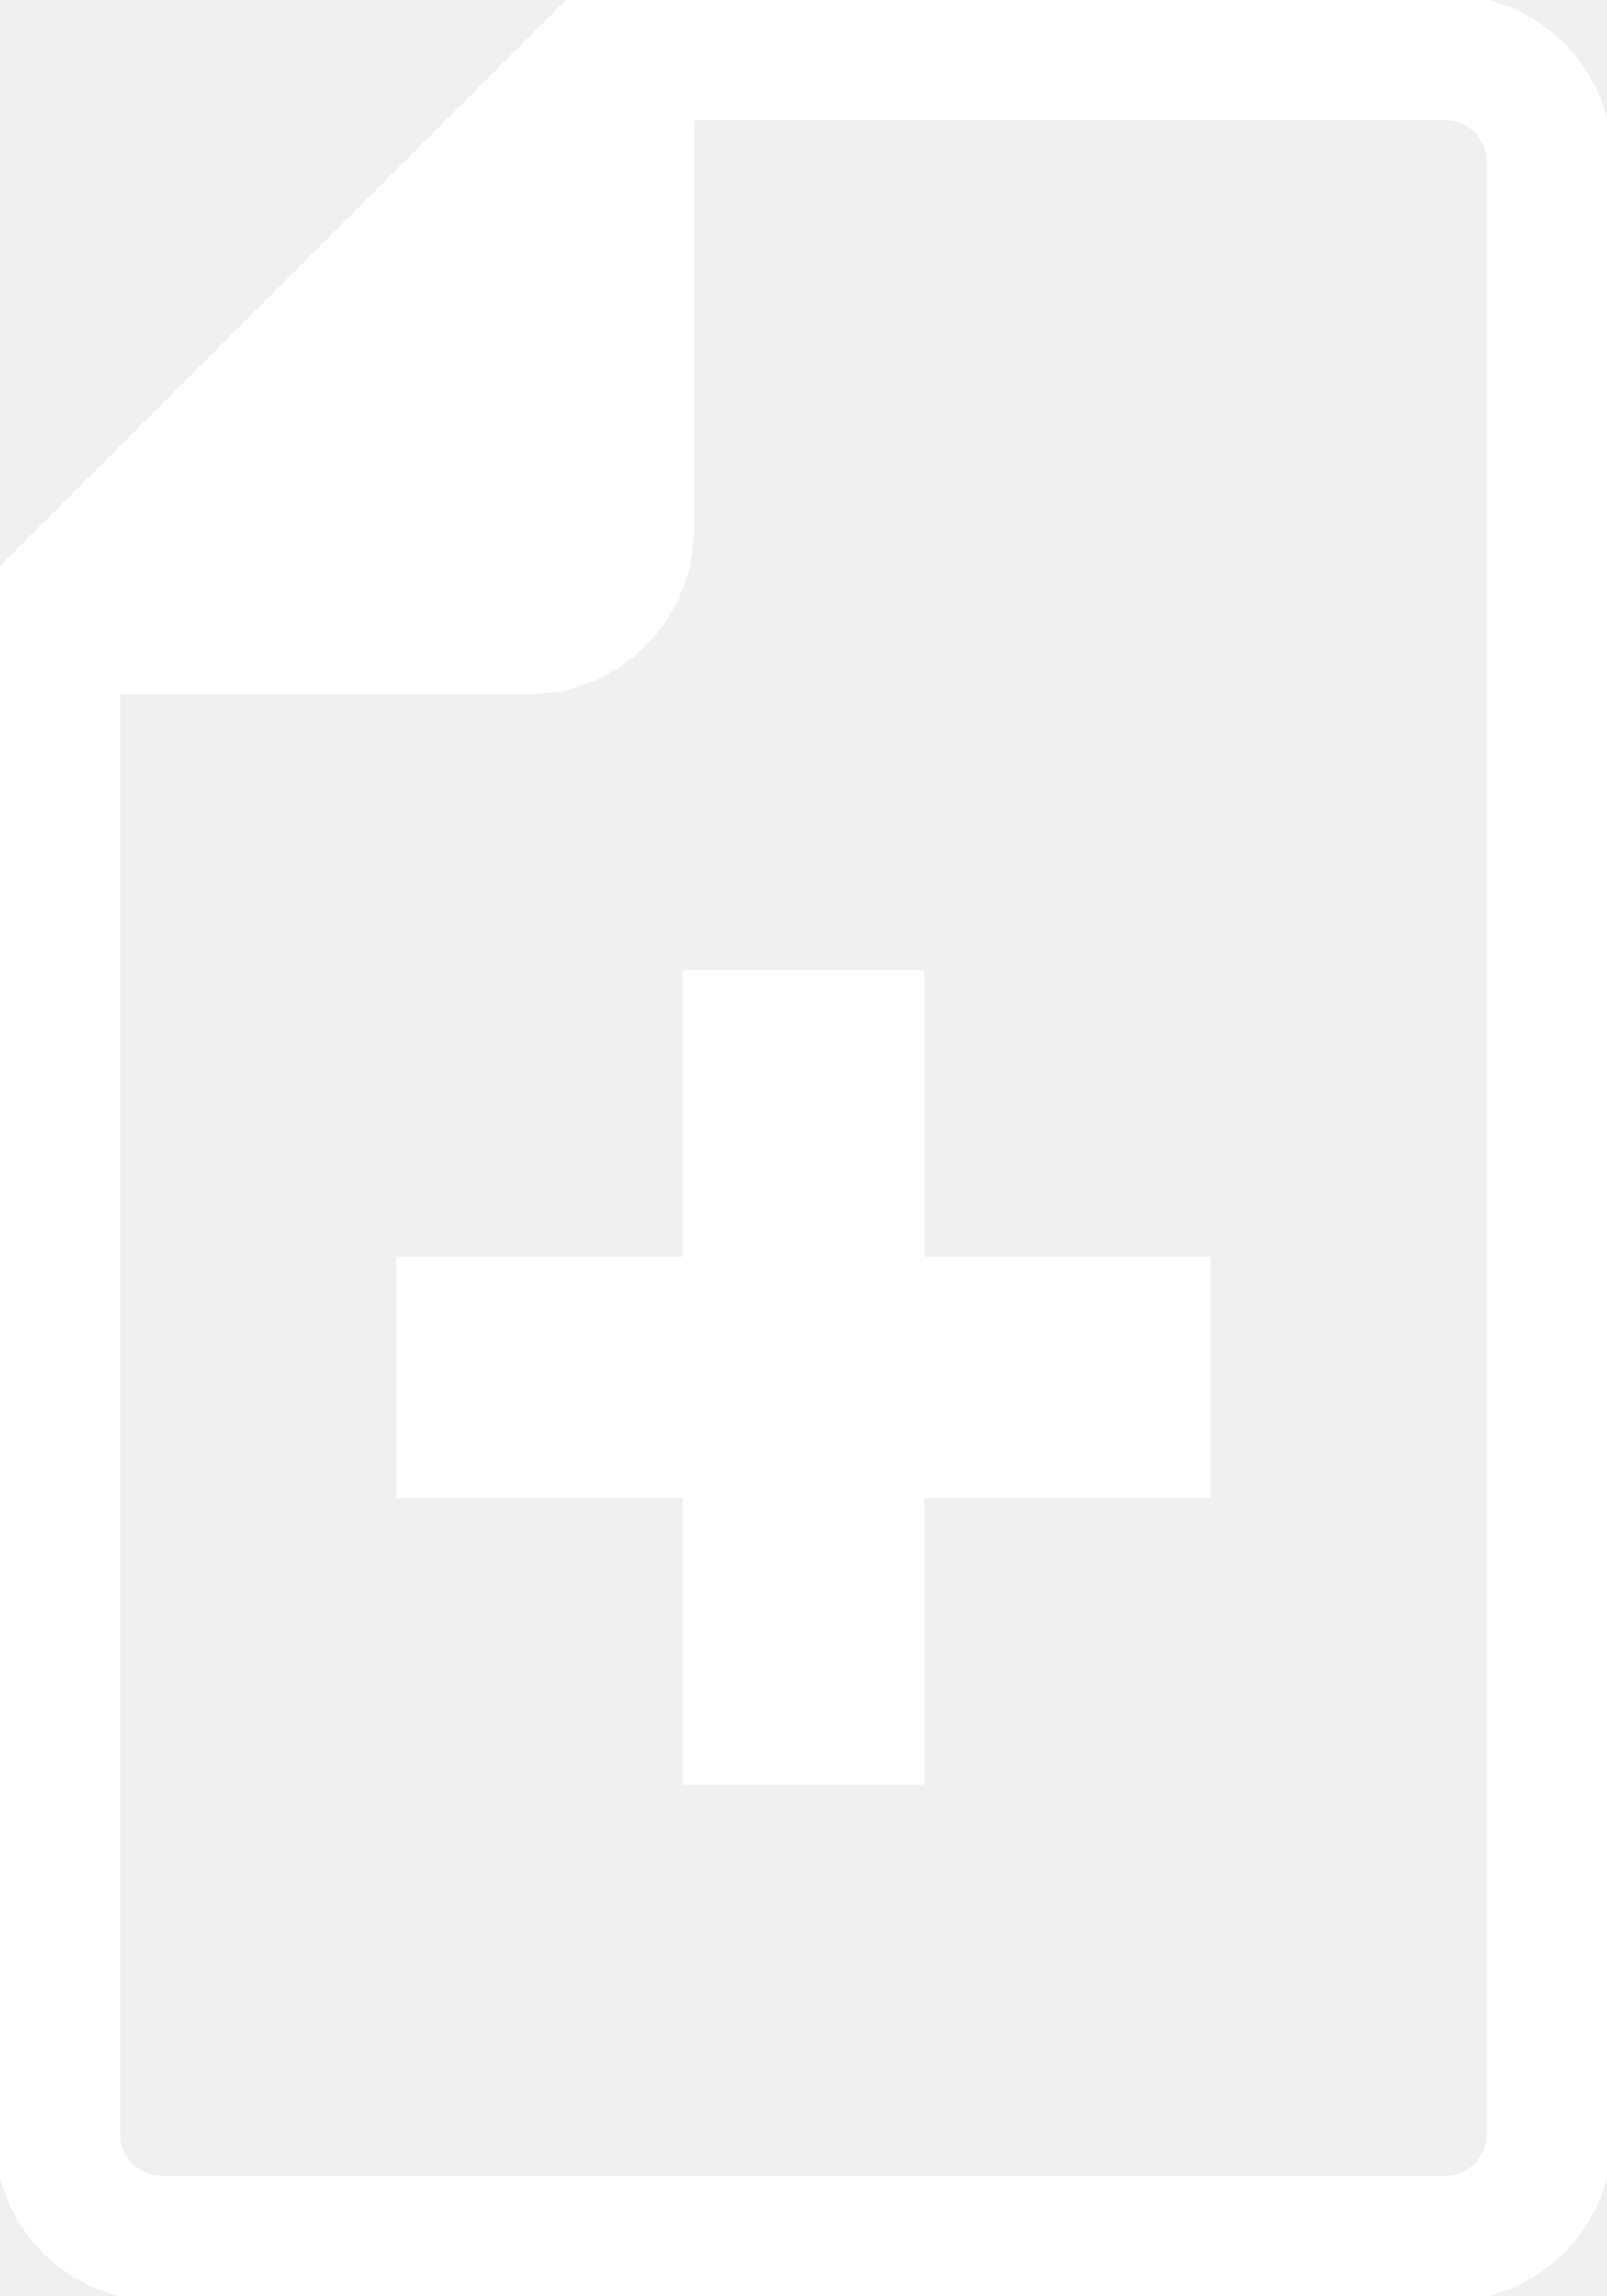
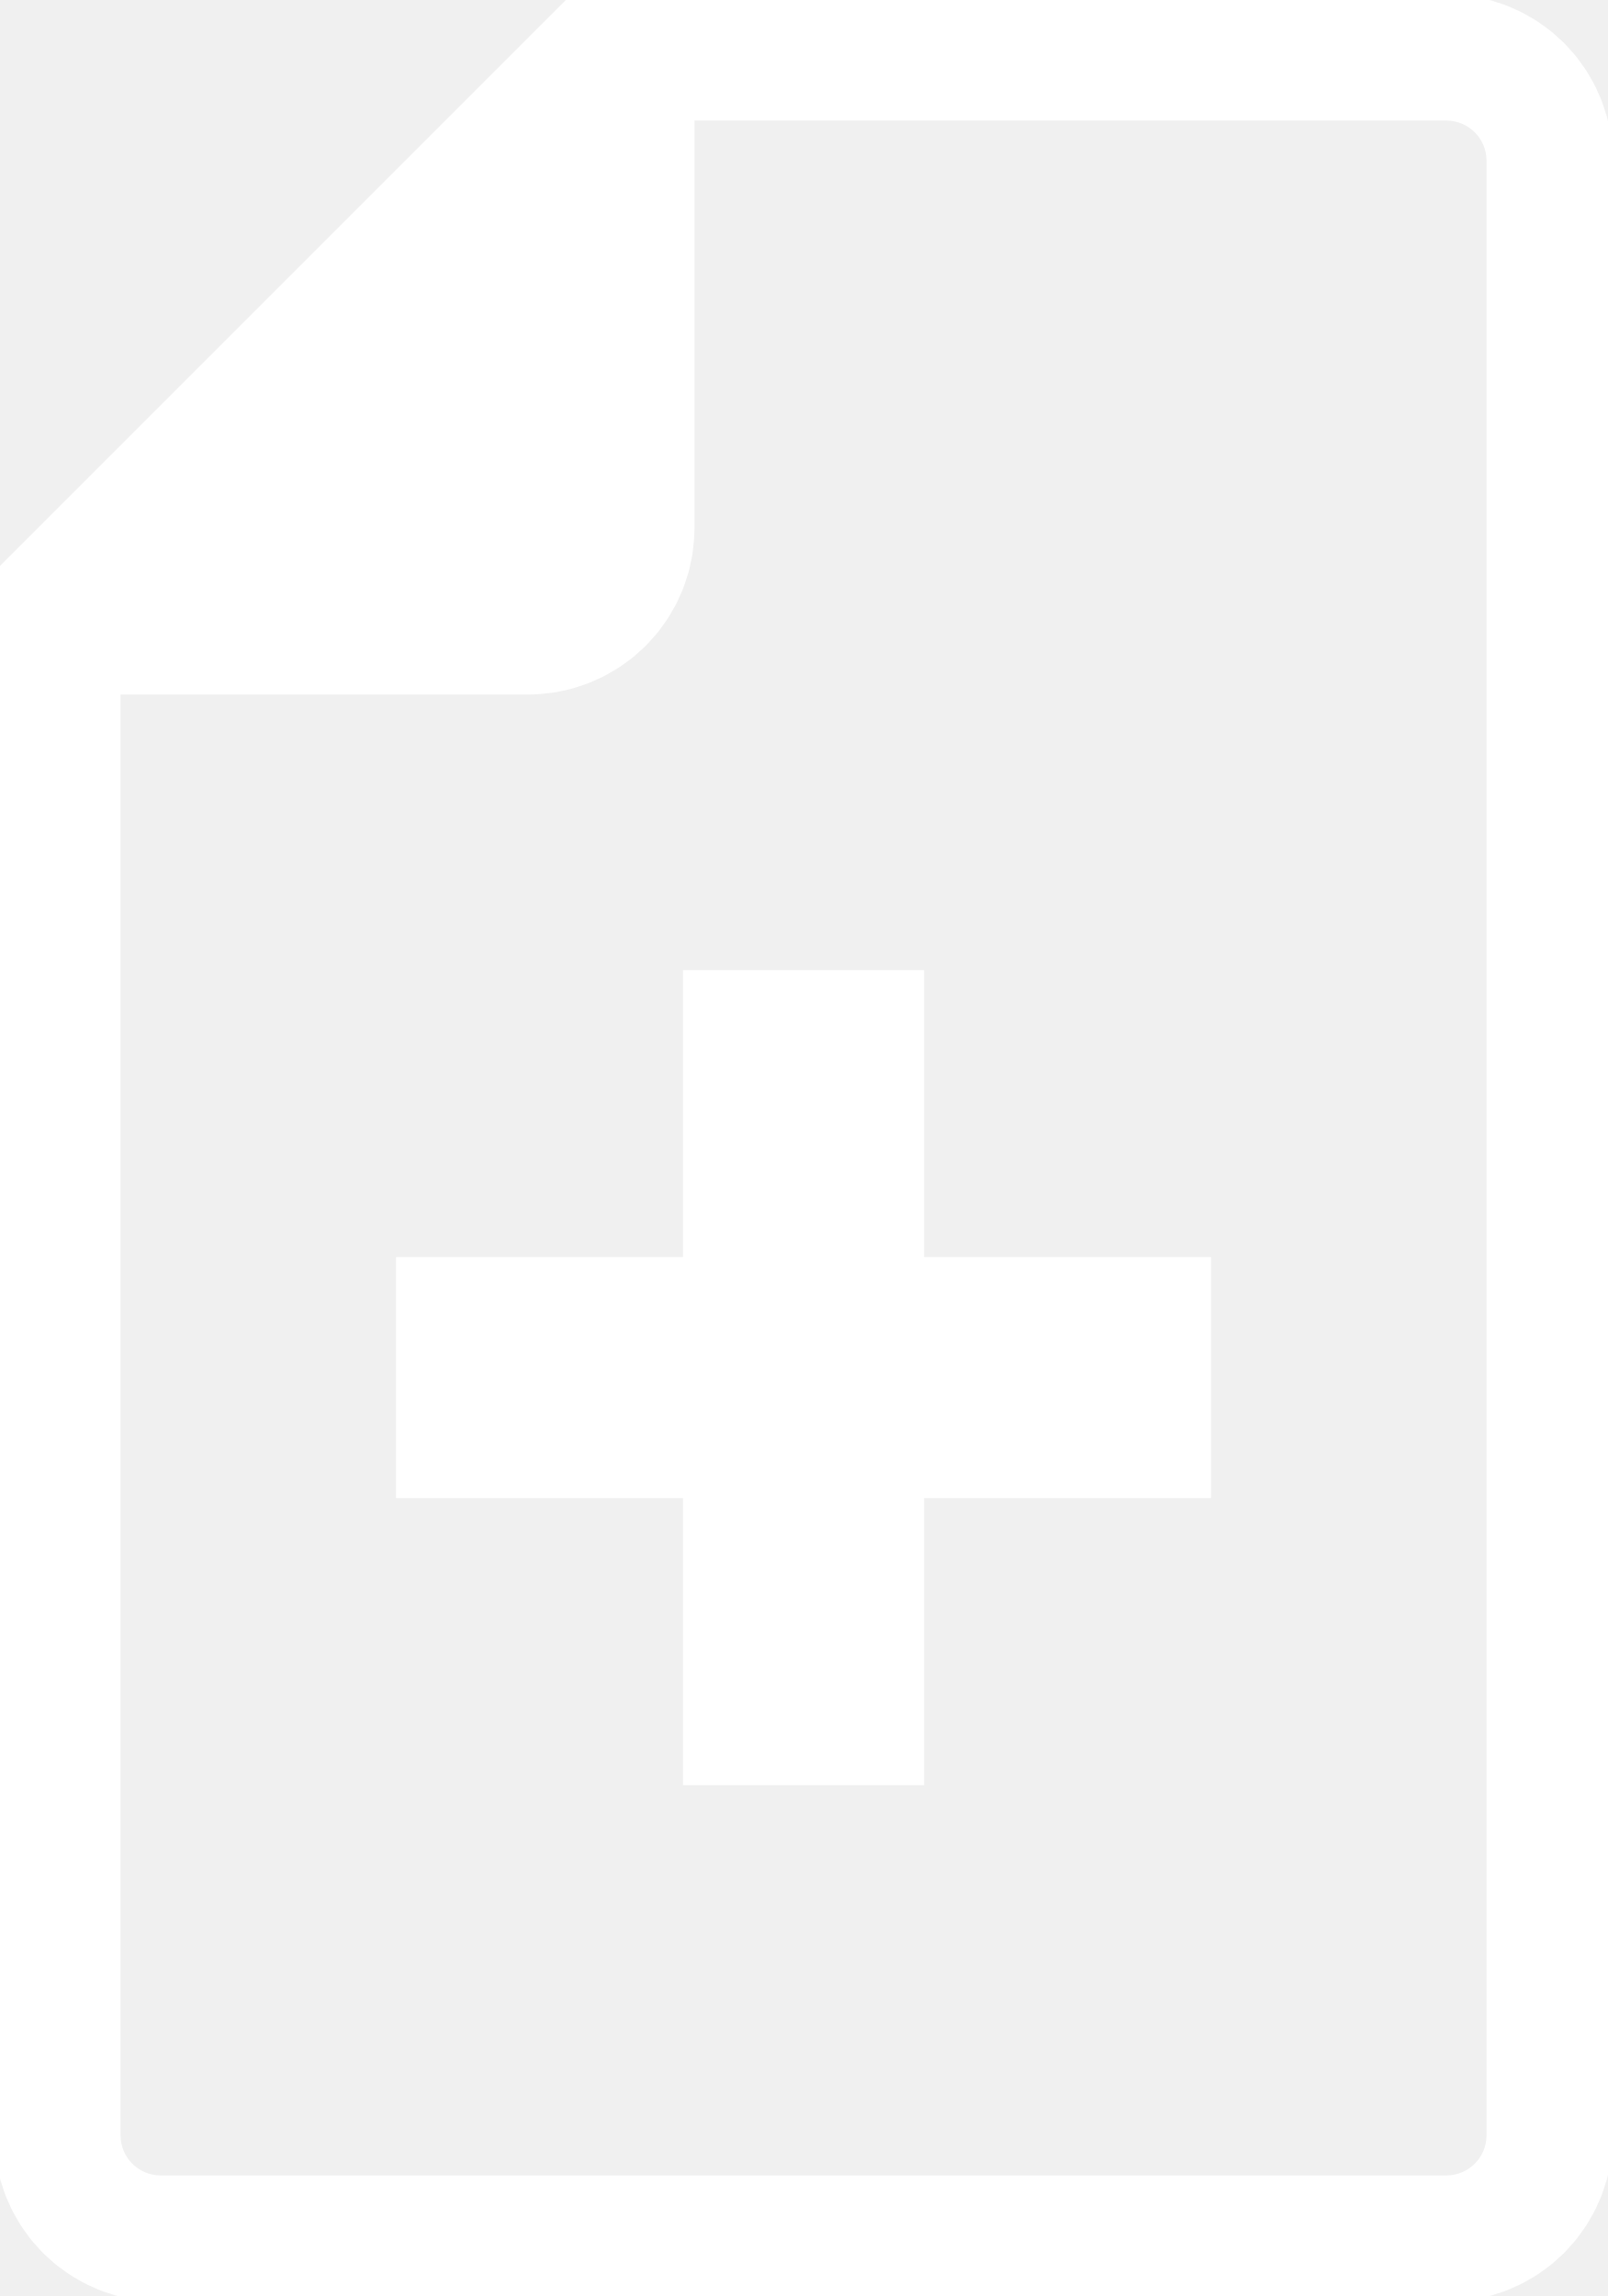
- <svg xmlns="http://www.w3.org/2000/svg" width="70" height="100" viewBox="0 -100 70 100" version="1.1">
+ <svg xmlns="http://www.w3.org/2000/svg" width="70mm" height="100mm" viewBox="0 -100 70 100" version="1.1">
  <path d=" M 63.262,-0.007 L 63.471,-0.018 L 63.991,-0.073 L 64.198,-0.105 L 64.71,-0.214 L 64.912,-0.268  L 65.41,-0.43 L 65.605,-0.505 L 66.083,-0.718 L 66.27,-0.813 L 66.723,-1.075 L 66.899,-1.189  L 67.322,-1.496 L 67.485,-1.628 L 67.874,-1.978 L 68.022,-2.126 L 68.372,-2.515 L 68.504,-2.678  L 68.811,-3.101 L 68.925,-3.277 L 69.187,-3.73 L 69.282,-3.917 L 69.495,-4.395 L 69.57,-4.59  L 69.732,-5.088 L 69.786,-5.29 L 69.895,-5.802 L 69.927,-6.009 L 69.982,-6.529 L 69.993,-6.738  L 70,-7 L 70,-93 L 69.993,-93.262 L 69.982,-93.471 L 69.927,-93.991 L 69.895,-94.198  L 69.786,-94.71 L 69.732,-94.912 L 69.57,-95.41 L 69.495,-95.605 L 69.282,-96.083 L 69.187,-96.27  L 68.925,-96.723 L 68.811,-96.899 L 68.504,-97.322 L 68.372,-97.485 L 68.022,-97.874 L 67.874,-98.022  L 67.485,-98.372 L 67.322,-98.504 L 66.899,-98.811 L 66.723,-98.925 L 66.27,-99.187 L 66.083,-99.282  L 65.605,-99.495 L 65.41,-99.57 L 64.912,-99.732 L 64.71,-99.786 L 64.198,-99.895 L 63.991,-99.927  L 63.471,-99.982 L 63.262,-99.993 L 63,-100 L 25,-100 L 0,-75 L 0,-7  L 0.007,-6.738 L 0.018,-6.529 L 0.073,-6.009 L 0.105,-5.802 L 0.214,-5.29 L 0.268,-5.088  L 0.43,-4.59 L 0.505,-4.395 L 0.718,-3.917 L 0.813,-3.73 L 1.075,-3.277 L 1.189,-3.101  L 1.496,-2.678 L 1.628,-2.515 L 1.978,-2.126 L 2.126,-1.978 L 2.515,-1.628 L 2.678,-1.496  L 3.101,-1.189 L 3.277,-1.075 L 3.73,-0.813 L 3.917,-0.718 L 4.395,-0.505 L 4.59,-0.43  L 5.088,-0.268 L 5.29,-0.214 L 5.802,-0.105 L 6.009,-0.073 L 6.529,-0.018 L 6.738,-0.007  L 7,-0 L 63,-0 z M 7,-5 L 6.791,-5.011 L 6.584,-5.044 L 6.382,-5.098 L 6.187,-5.173 L 6,-5.268  L 5.824,-5.382 L 5.662,-5.514 L 5.514,-5.662 L 5.382,-5.824 L 5.268,-6 L 5.173,-6.187  L 5.098,-6.382 L 5.044,-6.584 L 5.011,-6.791 L 5,-7 L 5,-70 L 23,-70  L 23.262,-70.007 L 23.471,-70.018 L 23.991,-70.073 L 24.198,-70.105 L 24.71,-70.214 L 24.912,-70.268  L 25.41,-70.43 L 25.605,-70.505 L 26.083,-70.718 L 26.27,-70.813 L 26.723,-71.075 L 26.899,-71.189  L 27.322,-71.496 L 27.485,-71.628 L 27.874,-71.978 L 28.022,-72.126 L 28.372,-72.515 L 28.504,-72.678  L 28.811,-73.101 L 28.925,-73.277 L 29.187,-73.73 L 29.282,-73.917 L 29.495,-74.395 L 29.57,-74.59  L 29.732,-75.088 L 29.786,-75.29 L 29.895,-75.802 L 29.927,-76.009 L 29.982,-76.529 L 29.993,-76.738  L 30,-77 L 30,-95 L 63,-95 L 63.209,-94.989 L 63.416,-94.956 L 63.618,-94.902  L 63.813,-94.827 L 64,-94.732 L 64.176,-94.618 L 64.338,-94.486 L 64.486,-94.338 L 64.618,-94.176  L 64.732,-94 L 64.827,-93.814 L 64.902,-93.618 L 64.956,-93.416 L 64.989,-93.209 L 65,-93  L 65,-7 L 64.989,-6.791 L 64.956,-6.584 L 64.902,-6.382 L 64.827,-6.187 L 64.732,-6  L 64.618,-5.824 L 64.486,-5.662 L 64.338,-5.514 L 64.176,-5.382 L 64,-5.268 L 63.813,-5.173  L 63.618,-5.098 L 63.416,-5.044 L 63.209,-5.011 L 63,-5 z M 40,-35 L 52.5,-35 L 52.5,-45 L 40,-45 L 40,-57.5 L 30,-57.5  L 30,-45 L 17.5,-45 L 17.5,-35 L 30,-35 L 30,-22.5 L 40,-22.5  z " stroke="white" fill="white" stroke-width="0.5" />
</svg>
